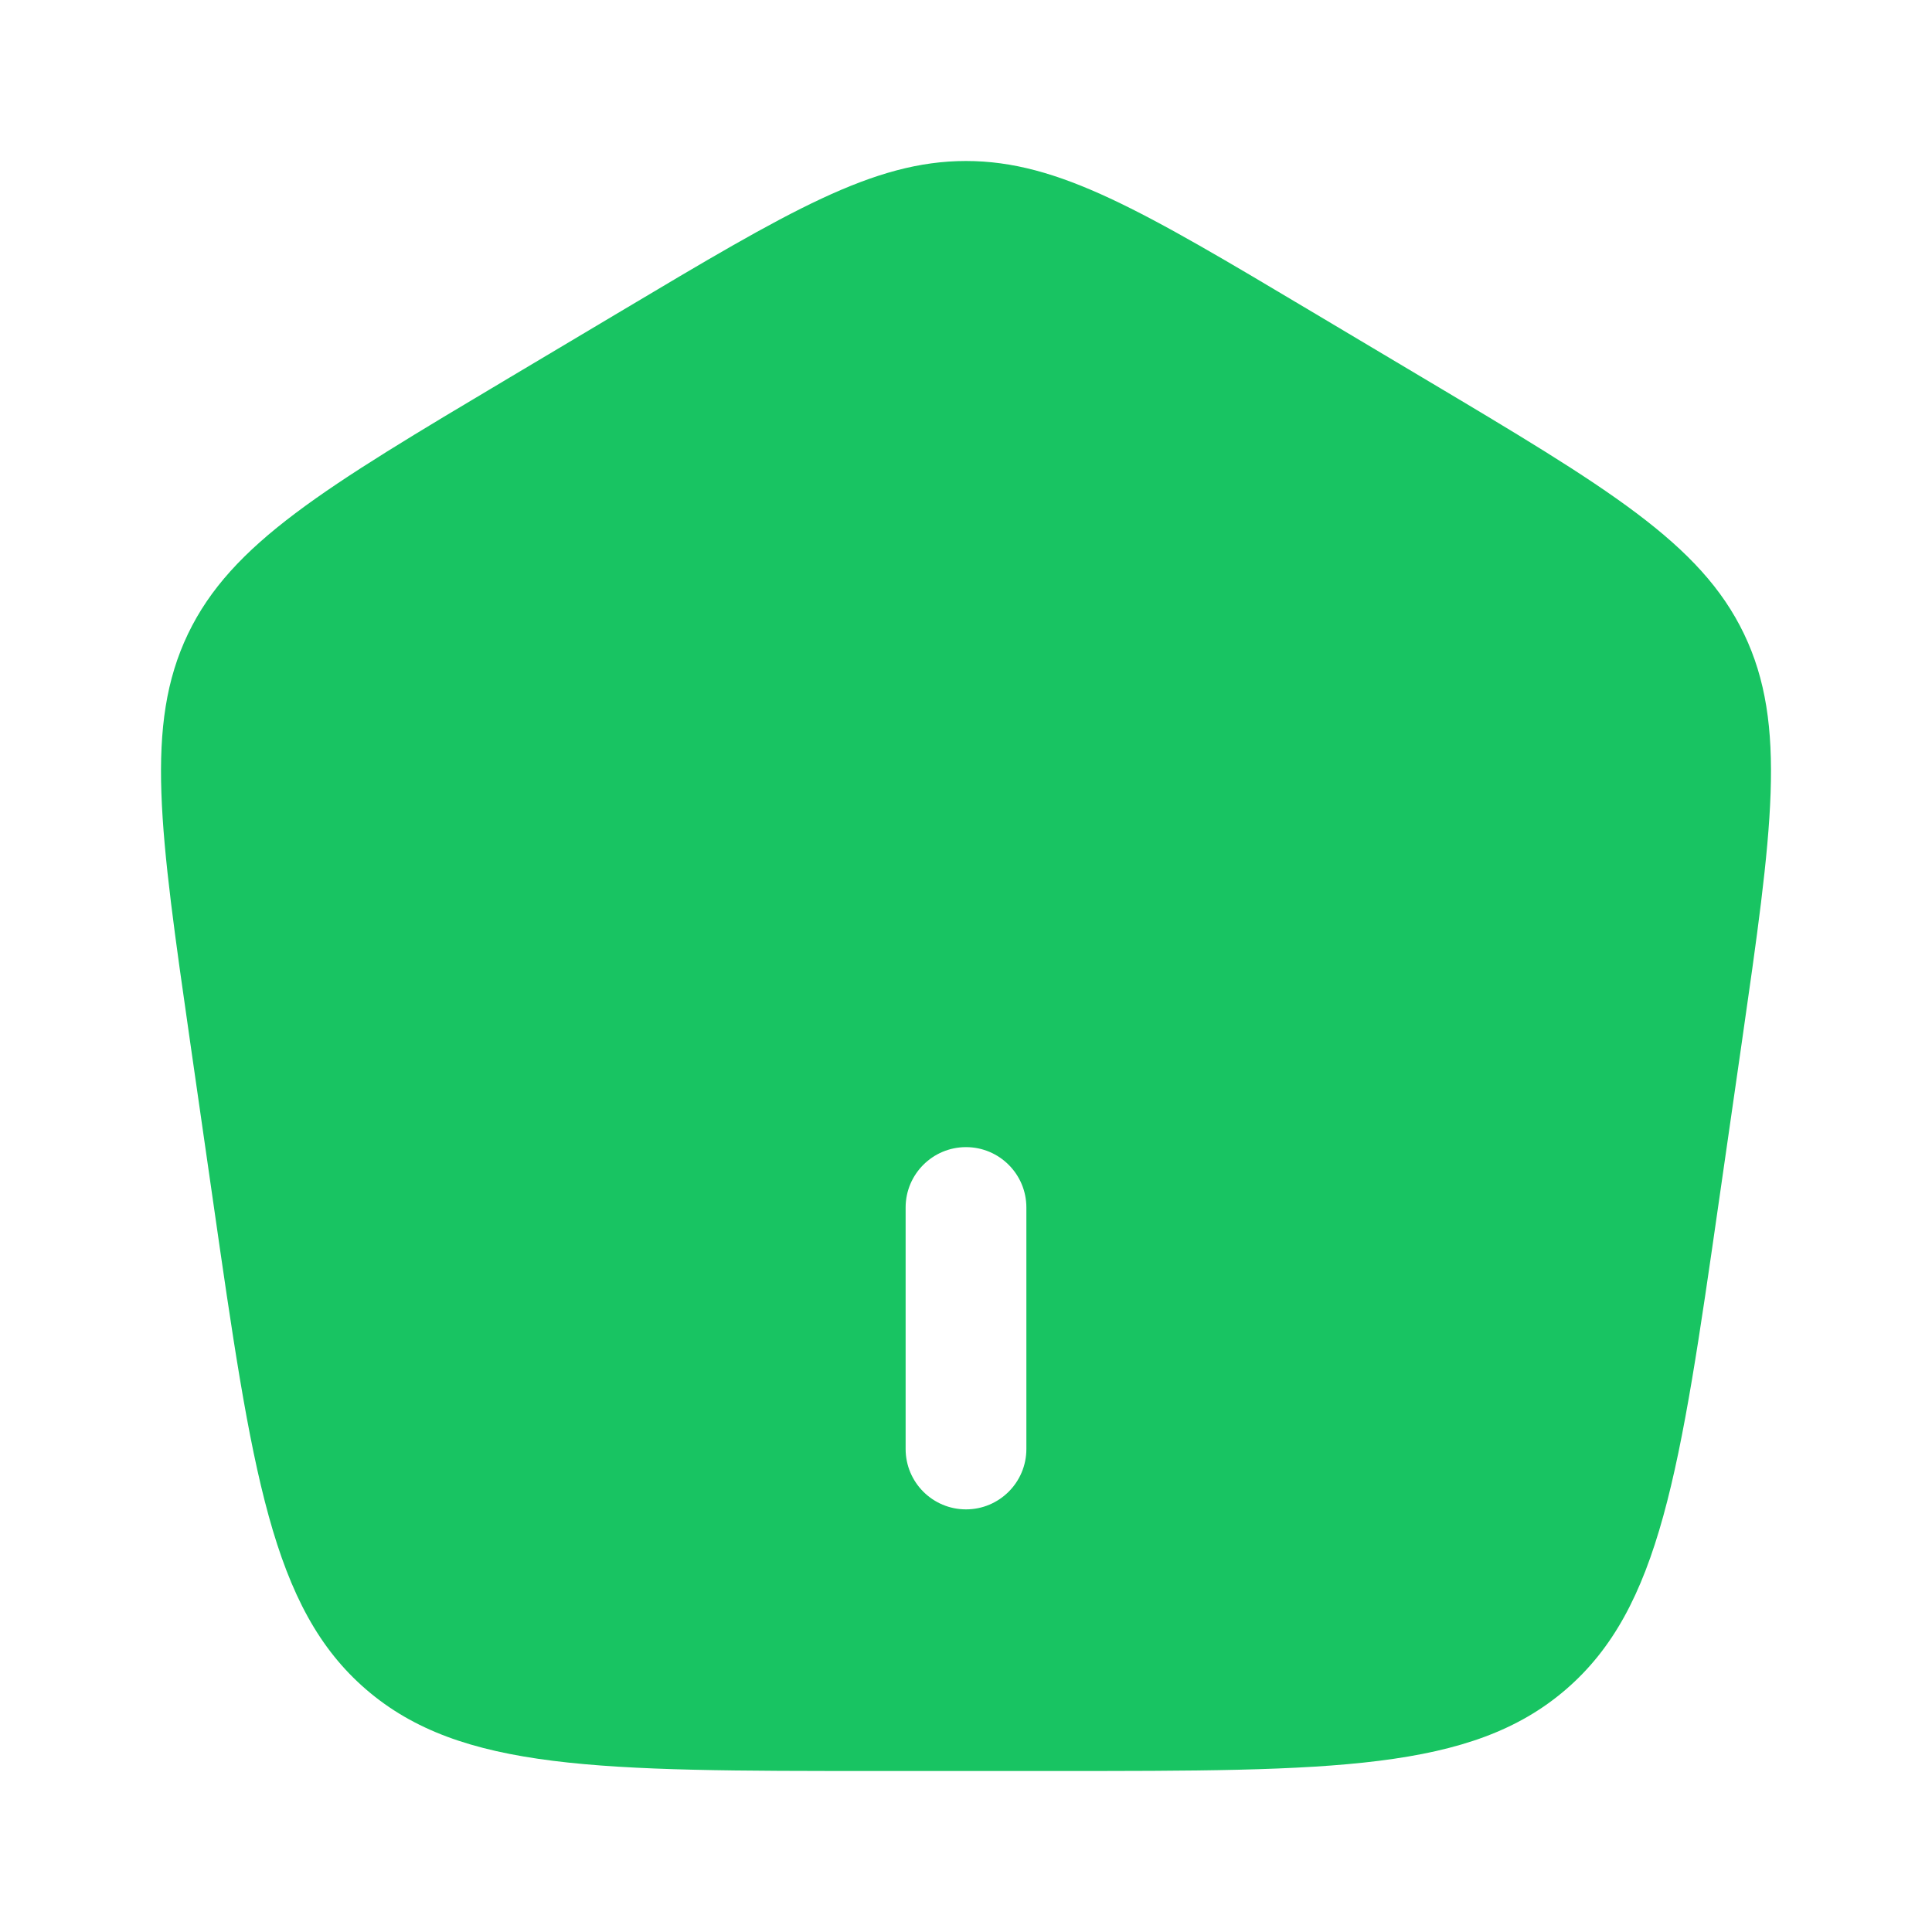
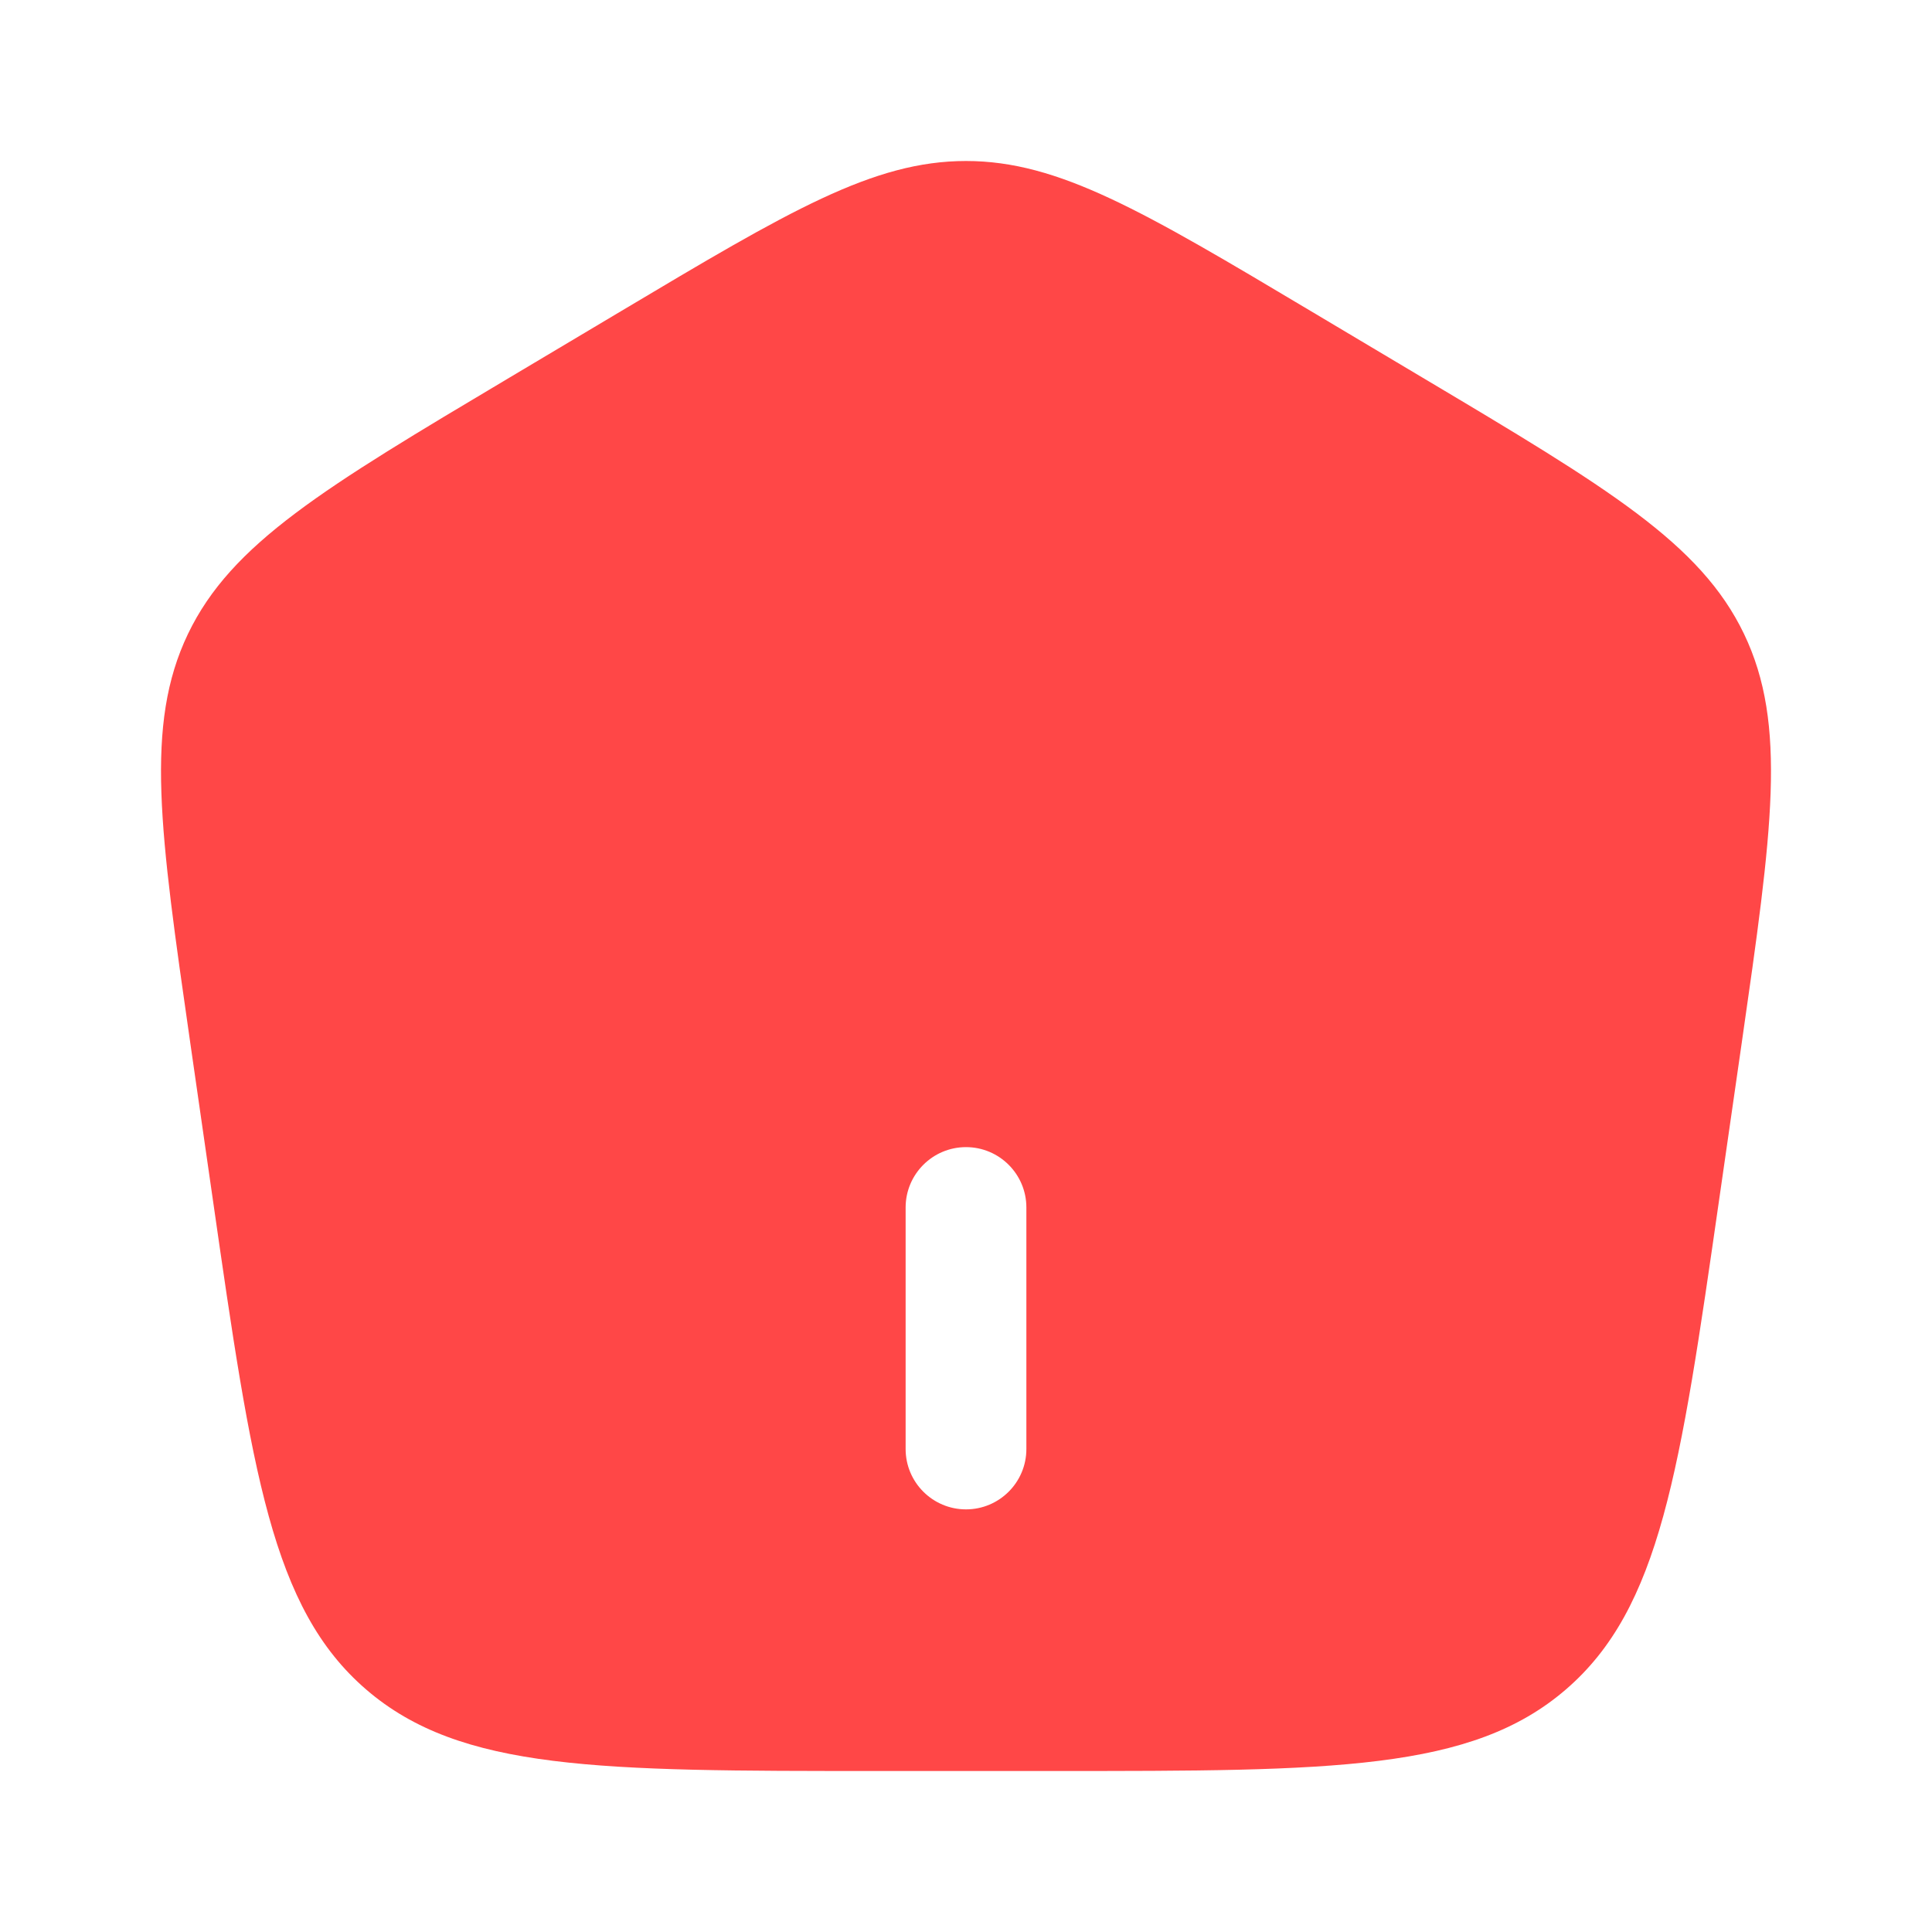
<svg xmlns="http://www.w3.org/2000/svg" width="800px" height="800px" viewBox="0 0 24 24" fill="none">
  <g id="SVGRepo_bgCarrier" stroke-width="0" />
  <g id="SVGRepo_tracerCarrier" stroke-linecap="round" stroke-linejoin="round" />
  <g id="SVGRepo_iconCarrier">
-     <path fill-rule="evenodd" clip-rule="evenodd" d="M2.335 7.875C1.795 9.002 1.985 10.321 2.364 12.958L2.643 14.895C3.13 18.283 3.374 19.976 4.549 20.988C5.724 22 7.447 22 10.894 22H13.106C16.553 22 18.276 22 19.451 20.988C20.626 19.976 20.87 18.283 21.357 14.895L21.636 12.958C22.015 10.321 22.205 9.002 21.665 7.875C21.124 6.748 19.974 6.062 17.673 4.692L16.288 3.867C14.199 2.622 13.154 2 12 2C10.846 2 9.801 2.622 7.712 3.867L6.327 4.692C4.026 6.062 2.876 6.748 2.335 7.875ZM12 18.75C11.586 18.75 11.25 18.414 11.25 18V15C11.25 14.586 11.586 14.25 12 14.25C12.414 14.25 12.75 14.586 12.75 15V18C12.75 18.414 12.414 18.75 12 18.75Z" fill="#18C462" />
+     <path fill-rule="evenodd" clip-rule="evenodd" d="M2.335 7.875C1.795 9.002 1.985 10.321 2.364 12.958L2.643 14.895C3.13 18.283 3.374 19.976 4.549 20.988C5.724 22 7.447 22 10.894 22H13.106C16.553 22 18.276 22 19.451 20.988C20.626 19.976 20.87 18.283 21.357 14.895L21.636 12.958C22.015 10.321 22.205 9.002 21.665 7.875C21.124 6.748 19.974 6.062 17.673 4.692L16.288 3.867C14.199 2.622 13.154 2 12 2C10.846 2 9.801 2.622 7.712 3.867L6.327 4.692C4.026 6.062 2.876 6.748 2.335 7.875ZM12 18.75C11.586 18.75 11.25 18.414 11.25 18V15C11.25 14.586 11.586 14.25 12 14.25C12.414 14.25 12.75 14.586 12.75 15V18C12.75 18.414 12.414 18.75 12 18.75Z" fill="#FF4747" />
  </g>
</svg>
